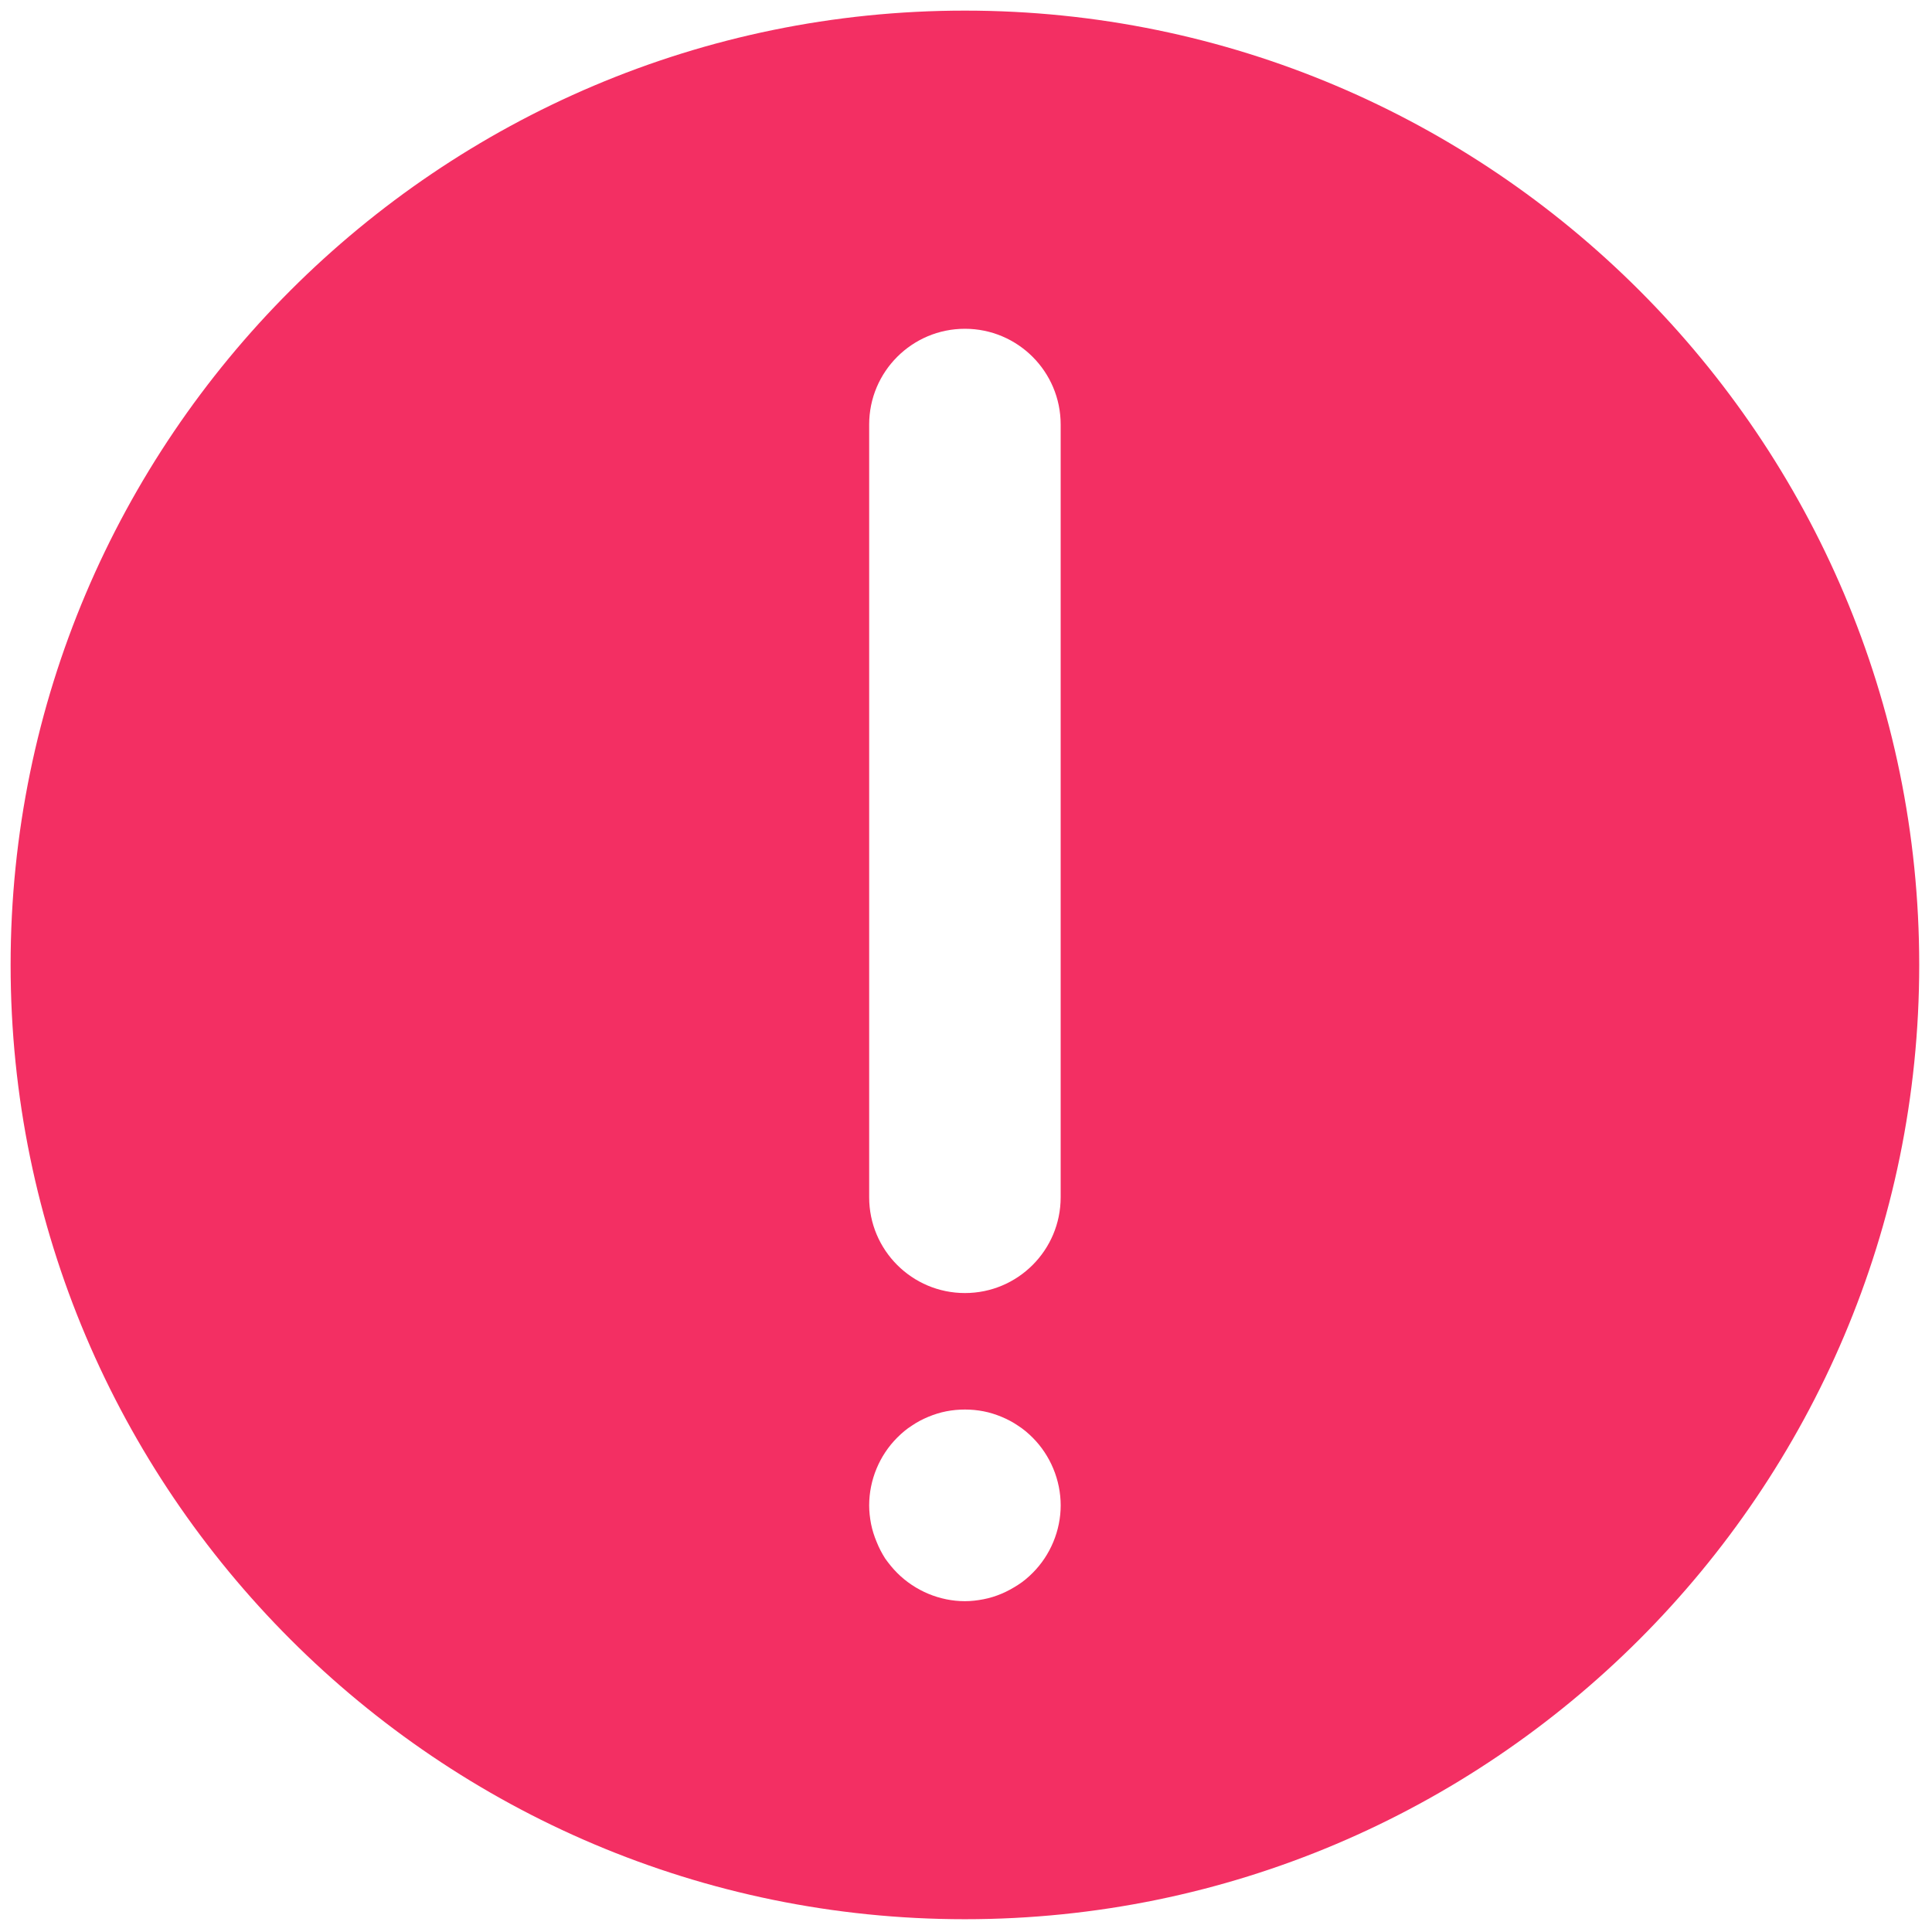
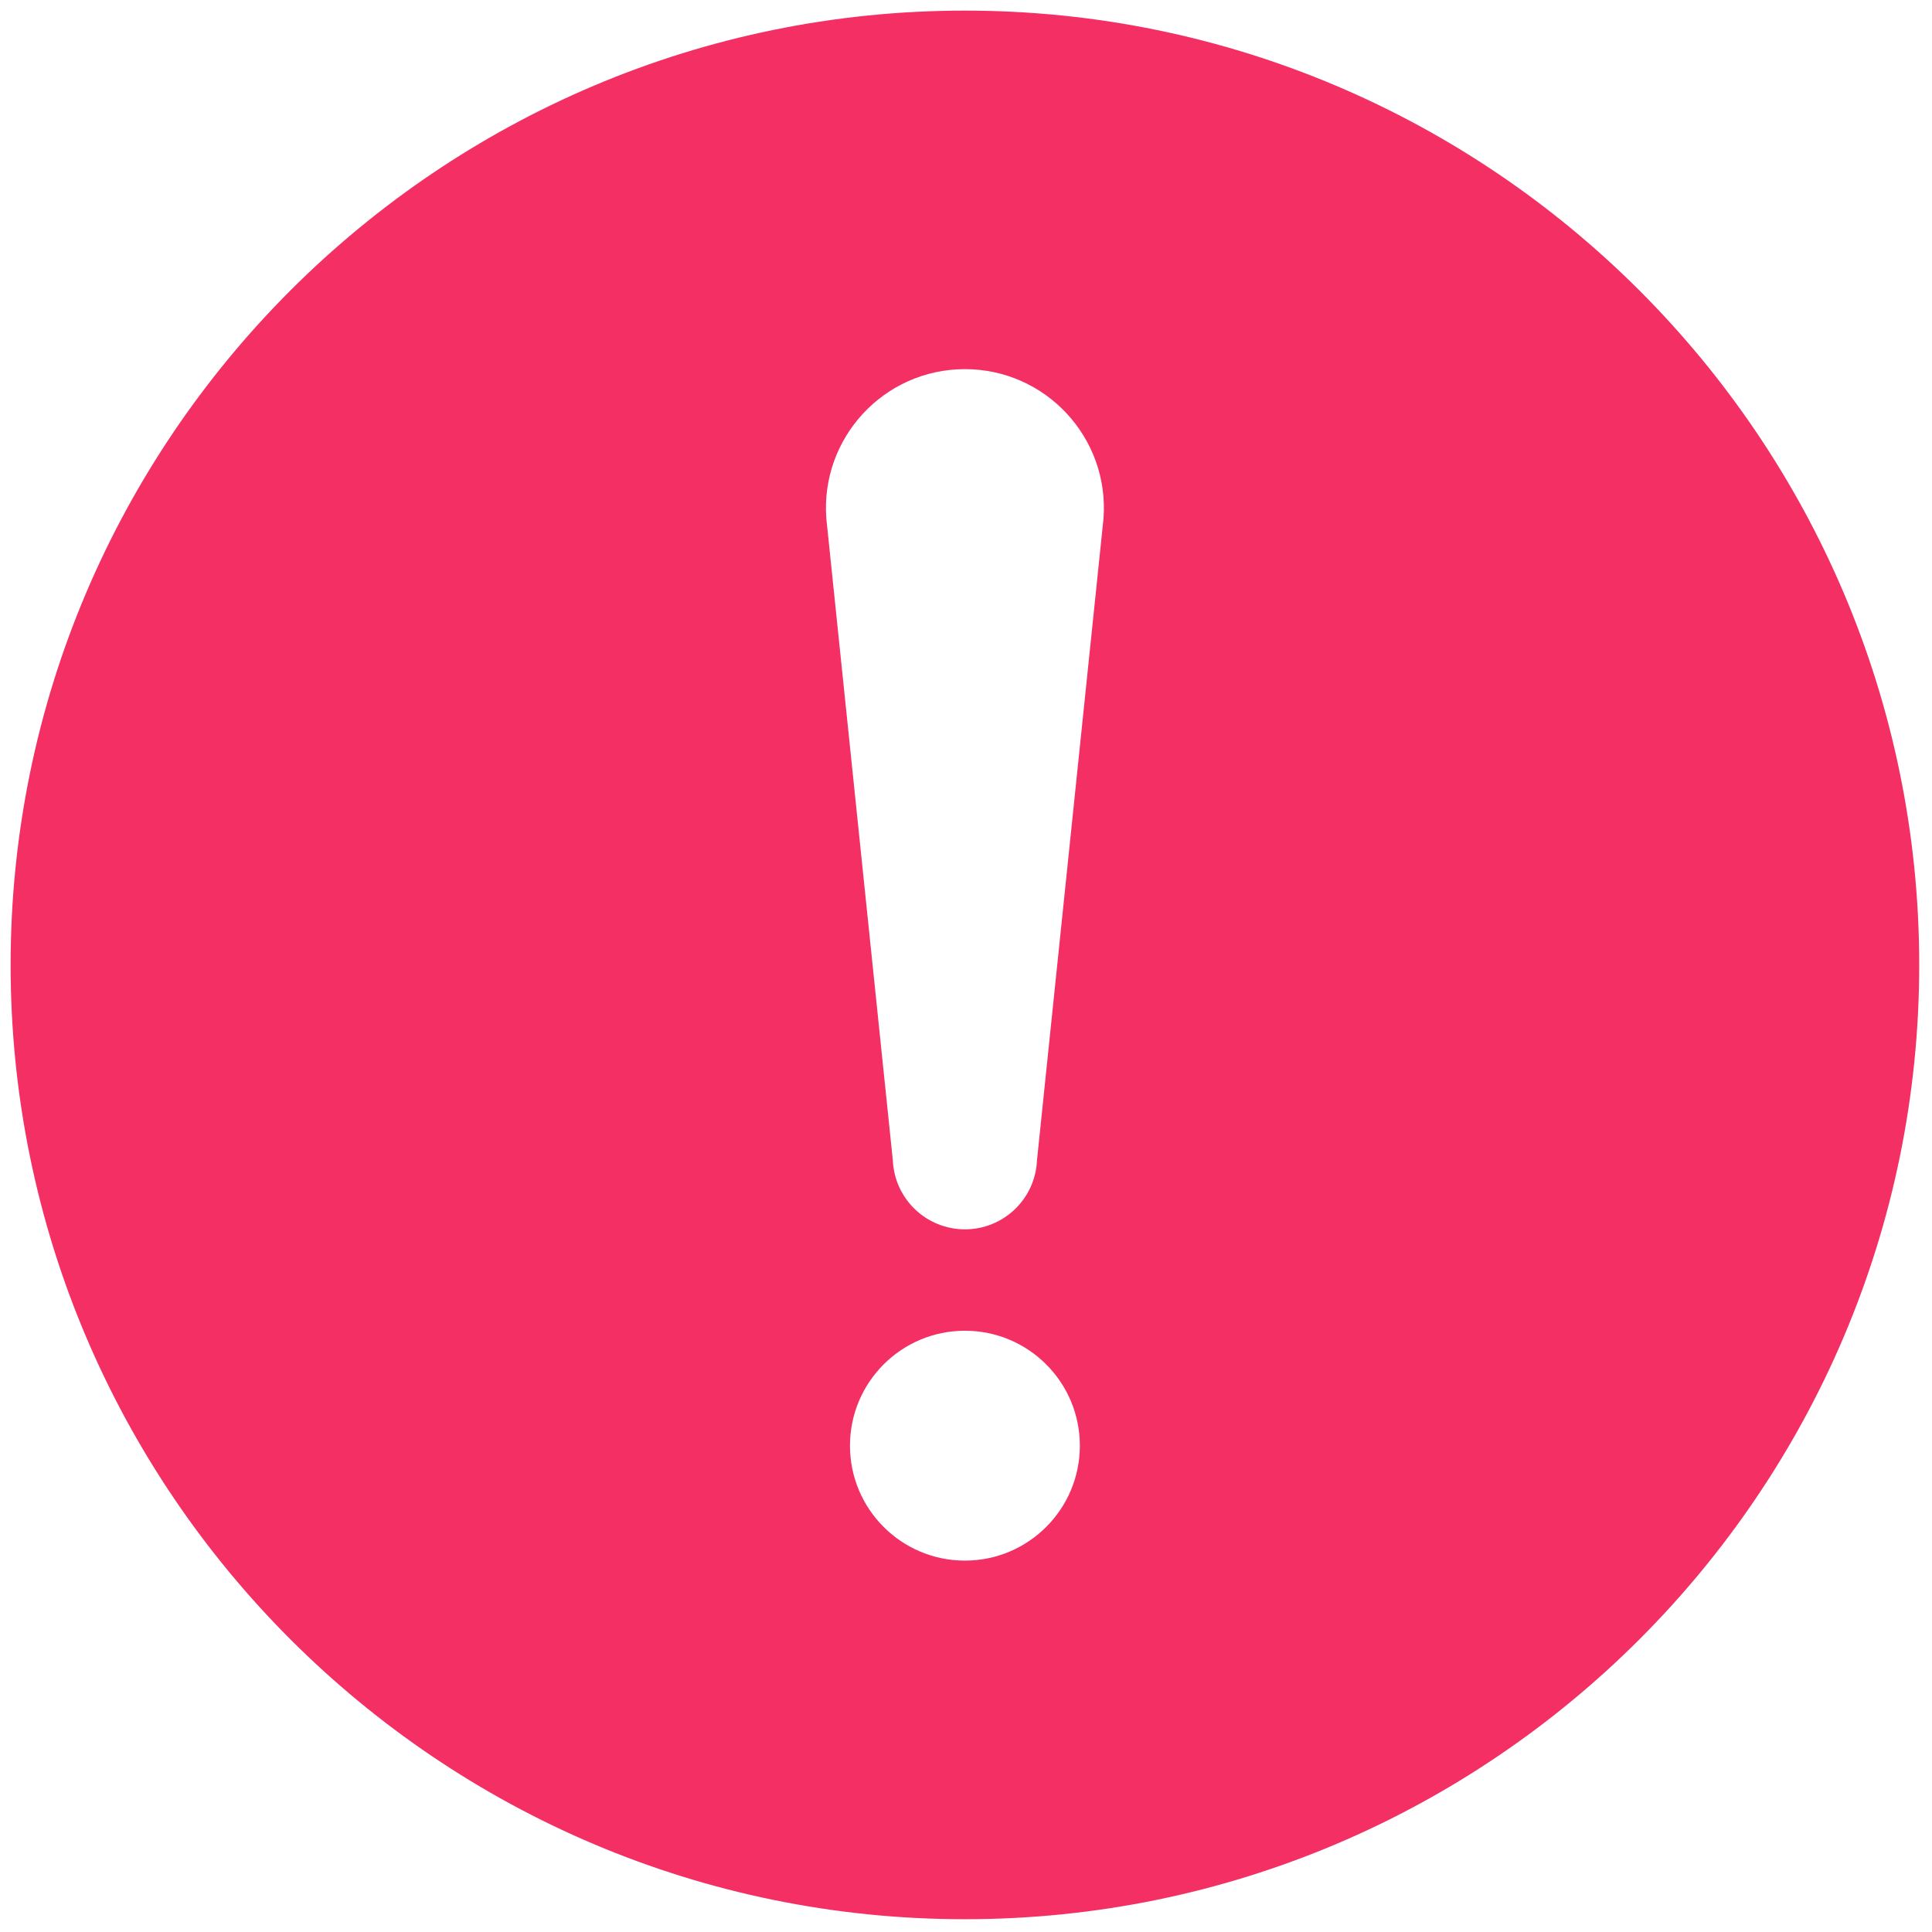
<svg xmlns="http://www.w3.org/2000/svg" version="1.1" width="256" height="256" viewBox="0 0 256 256" xml:space="preserve" id="svg12">
  <defs id="defs2">
</defs>
  <g style="stroke: none; stroke-width: 0; stroke-dasharray: none; stroke-linecap: butt; stroke-linejoin: miter; stroke-miterlimit: 10; fill: none; fill-rule: nonzero; opacity: 1;" transform="translate(1.406593 1.406593) scale(2.81 2.81)" id="g10">
    <path d="M 45 90 C 20.187 90 0 69.813 0 45 C 0 20.187 20.187 0 45 0 c 24.813 0 45 20.187 45 45 C 90 69.813 69.813 90 45 90 z" style="stroke:none;stroke-width:1;stroke-dasharray:none;stroke-linecap:butt;stroke-linejoin:miter;stroke-miterlimit:10;fill:#f32f63;fill-rule:nonzero;opacity:1;fill-opacity:1" transform=" matrix(1 0 0 1 0 0) " stroke-linecap="round" id="path4" />
-     <path d="M 45 60.473 c -2.493 0 -4.515 -2.022 -4.515 -4.515 v -36.44 c 0 -2.493 2.022 -4.515 4.515 -4.515 s 4.515 2.022 4.515 4.515 v 36.44 C 49.515 58.451 47.493 60.473 45 60.473 z" style="stroke: none; stroke-width: 1; stroke-dasharray: none; stroke-linecap: butt; stroke-linejoin: miter; stroke-miterlimit: 10; fill: rgb(255,255,255); fill-rule: nonzero; opacity: 1;" transform=" matrix(1 0 0 1 0 0) " stroke-linecap="round" id="path6" />
-     <path d="M 45 75.003 c -1.186 0 -2.348 -0.486 -3.195 -1.333 c -0.203 -0.203 -0.395 -0.44 -0.564 -0.677 c -0.158 -0.248 -0.294 -0.508 -0.406 -0.79 c -0.113 -0.271 -0.203 -0.553 -0.26 -0.836 c -0.056 -0.293 -0.09 -0.586 -0.09 -0.88 c 0 -1.197 0.485 -2.359 1.321 -3.195 c 0.214 -0.215 0.44 -0.407 0.688 -0.564 c 0.249 -0.17 0.508 -0.305 0.779 -0.418 c 0.271 -0.112 0.553 -0.203 0.847 -0.26 c 0.576 -0.112 1.186 -0.112 1.761 0 c 0.294 0.057 0.576 0.148 0.847 0.26 c 0.27 0.112 0.53 0.248 0.778 0.418 c 0.248 0.158 0.474 0.349 0.689 0.564 c 0.834 0.836 1.321 1.997 1.321 3.195 c 0 1.185 -0.486 2.348 -1.321 3.182 c -0.215 0.215 -0.441 0.407 -0.689 0.564 c -0.248 0.159 -0.508 0.305 -0.778 0.418 c -0.271 0.114 -0.553 0.204 -0.847 0.26 C 45.587 74.969 45.293 75.003 45 75.003 z" style="stroke: none; stroke-width: 1; stroke-dasharray: none; stroke-linecap: butt; stroke-linejoin: miter; stroke-miterlimit: 10; fill: rgb(255,255,255); fill-rule: nonzero; opacity: 1;" transform=" matrix(1 0 0 1 0 0) " stroke-linecap="round" id="path8" />
+     <path d="M 45 57.469 L 45 57.469 c -1.821 0 -3.319 -1.434 -3.399 -3.252 L 38.465 23.95 c -0.285 -3.802 2.722 -7.044 6.535 -7.044 h 0 c 3.813 0 6.82 3.242 6.535 7.044 l -3.137 30.267 C 48.319 56.036 46.821 57.469 45 57.469 z" style="stroke: none; stroke-width: 1; stroke-dasharray: none; stroke-linecap: butt; stroke-linejoin: miter; stroke-miterlimit: 10; fill: rgb(255,255,255); fill-rule: nonzero; opacity: 1;" transform=" matrix(1 0 0 1 0 0) " stroke-linecap="round" id="path6" />
+     <circle cx="45" cy="67.67" r="5.42" style="stroke: none; stroke-width: 1; stroke-dasharray: none; stroke-linecap: butt; stroke-linejoin: miter; stroke-miterlimit: 10; fill: rgb(255,255,255); fill-rule: nonzero; opacity: 1;" transform="  matrix(1 0 0 1 0 0) " id="circle8" />
  </g>
</svg>
